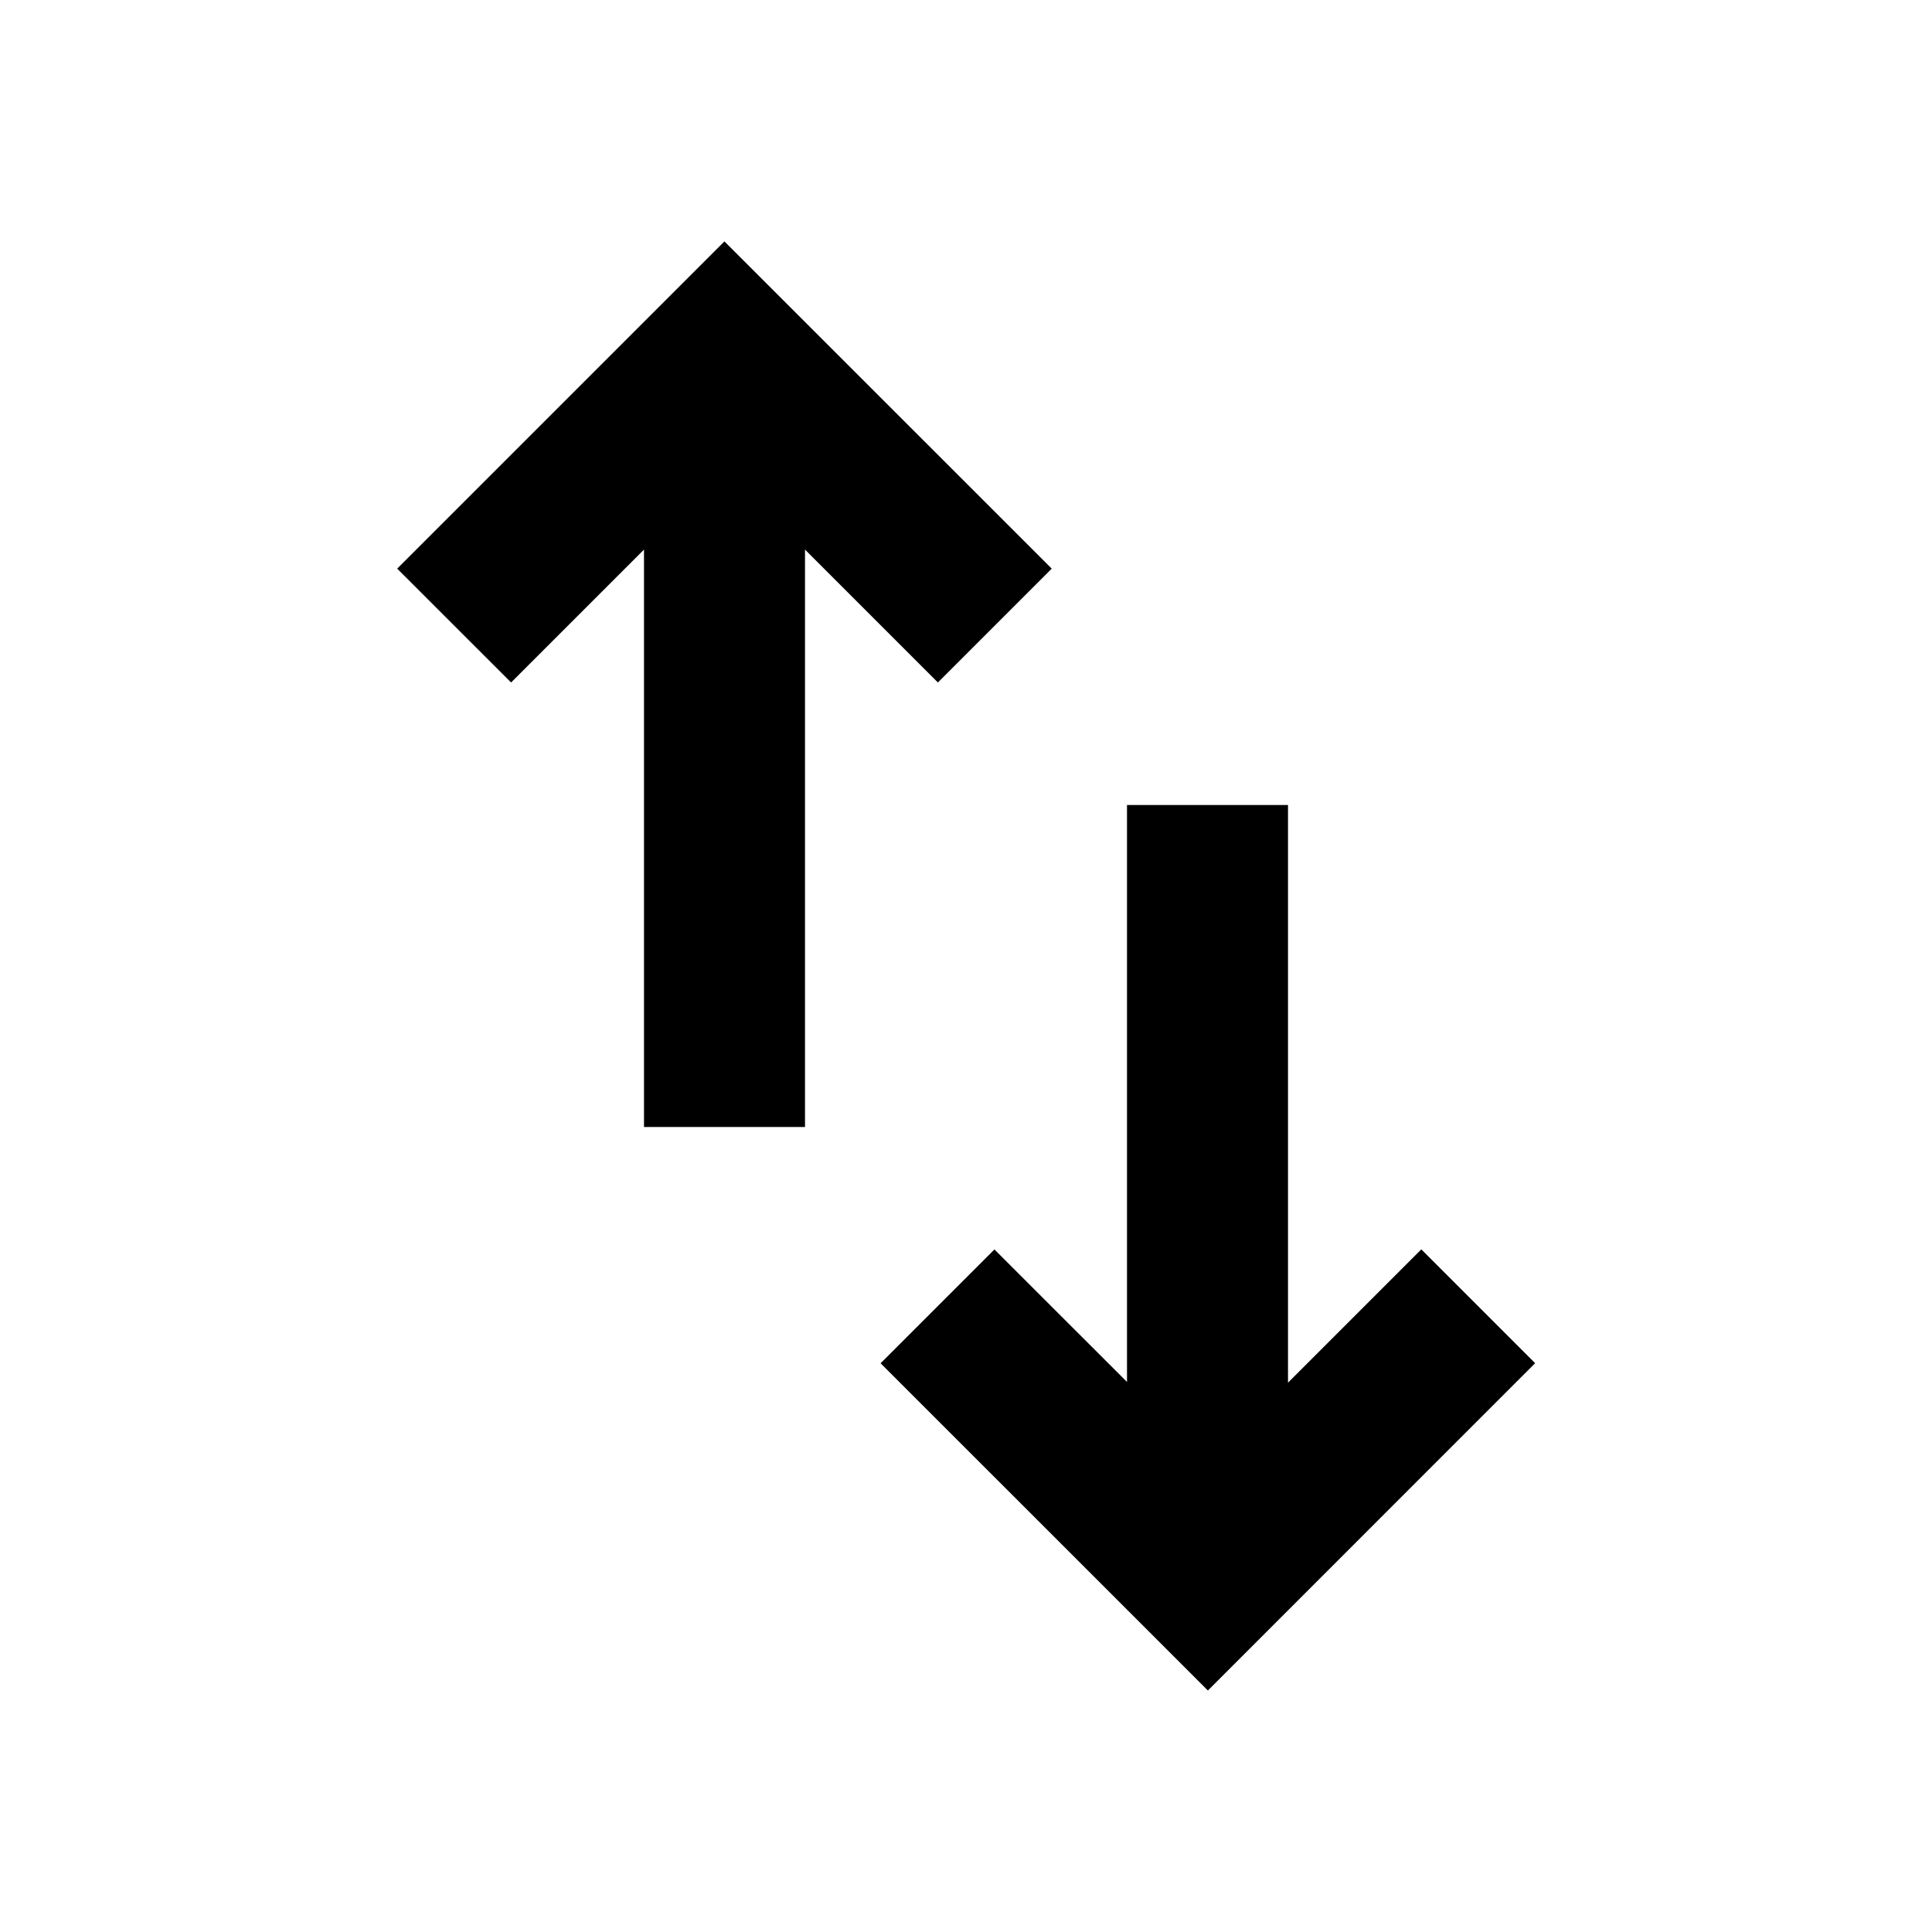
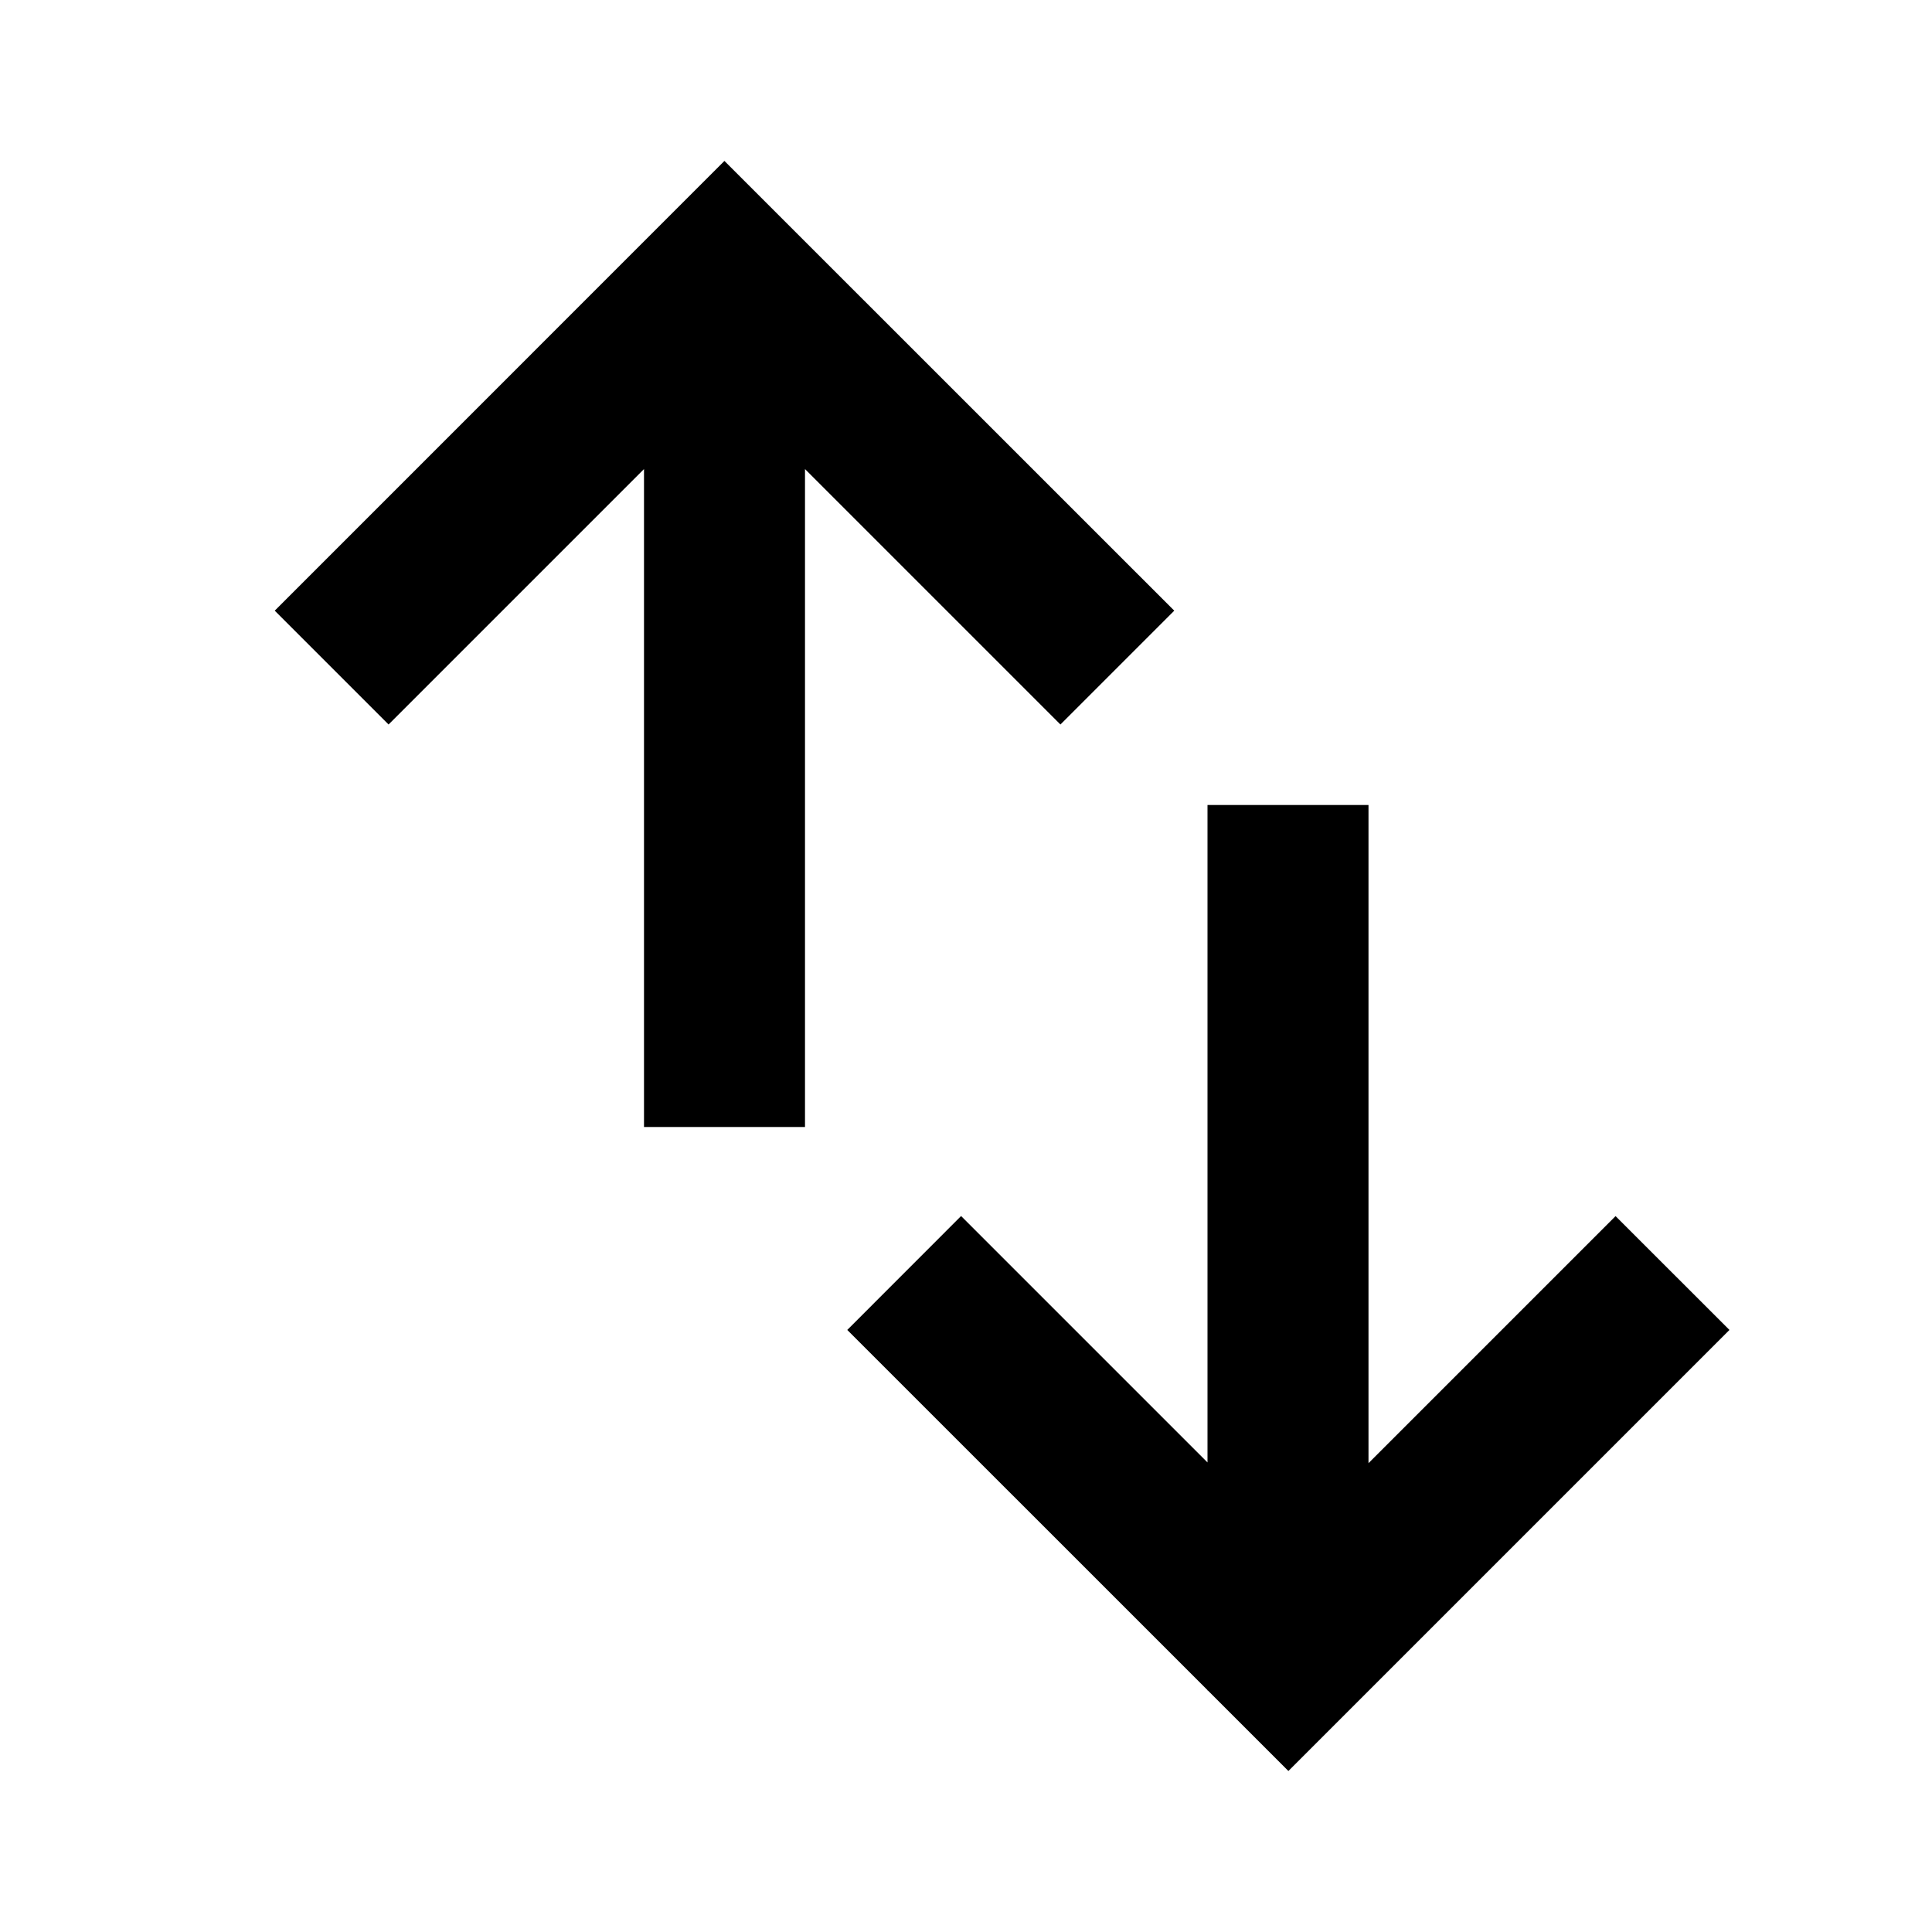
- <svg xmlns="http://www.w3.org/2000/svg" width="24" height="24" viewBox="0 0 24 24" fill="none">
-   <path fill-rule="evenodd" clip-rule="evenodd" d="M13.065 7.064L11.651 8.478L10 6.827V14H8V6.827L6.349 8.478L4.934 7.064L8.999 2.999L13.065 7.064ZM14 10H16V17.176L17.656 15.52L19.07 16.934L15.005 21L14.005 20H14V19.995L10.939 16.935L12.353 15.521L14 17.167V10Z" fill="black" />
+ <svg xmlns="http://www.w3.org/2000/svg" width="24" height="24" viewBox="0 0 24 24">
+   <path fill-rule="evenodd" clip-rule="evenodd" d="M14.587 7.586L13.173 9L10 5.827V14H8V5.827L4.827 9L3.413 7.586L8.999 1.999L14.587 7.586ZM15 10H17V18.176L20.069 15.107L21.484 16.521L16.005 22L15.005 21H15V20.995L10.525 16.521L11.939 15.106L15 18.167V10Z" />
</svg>
